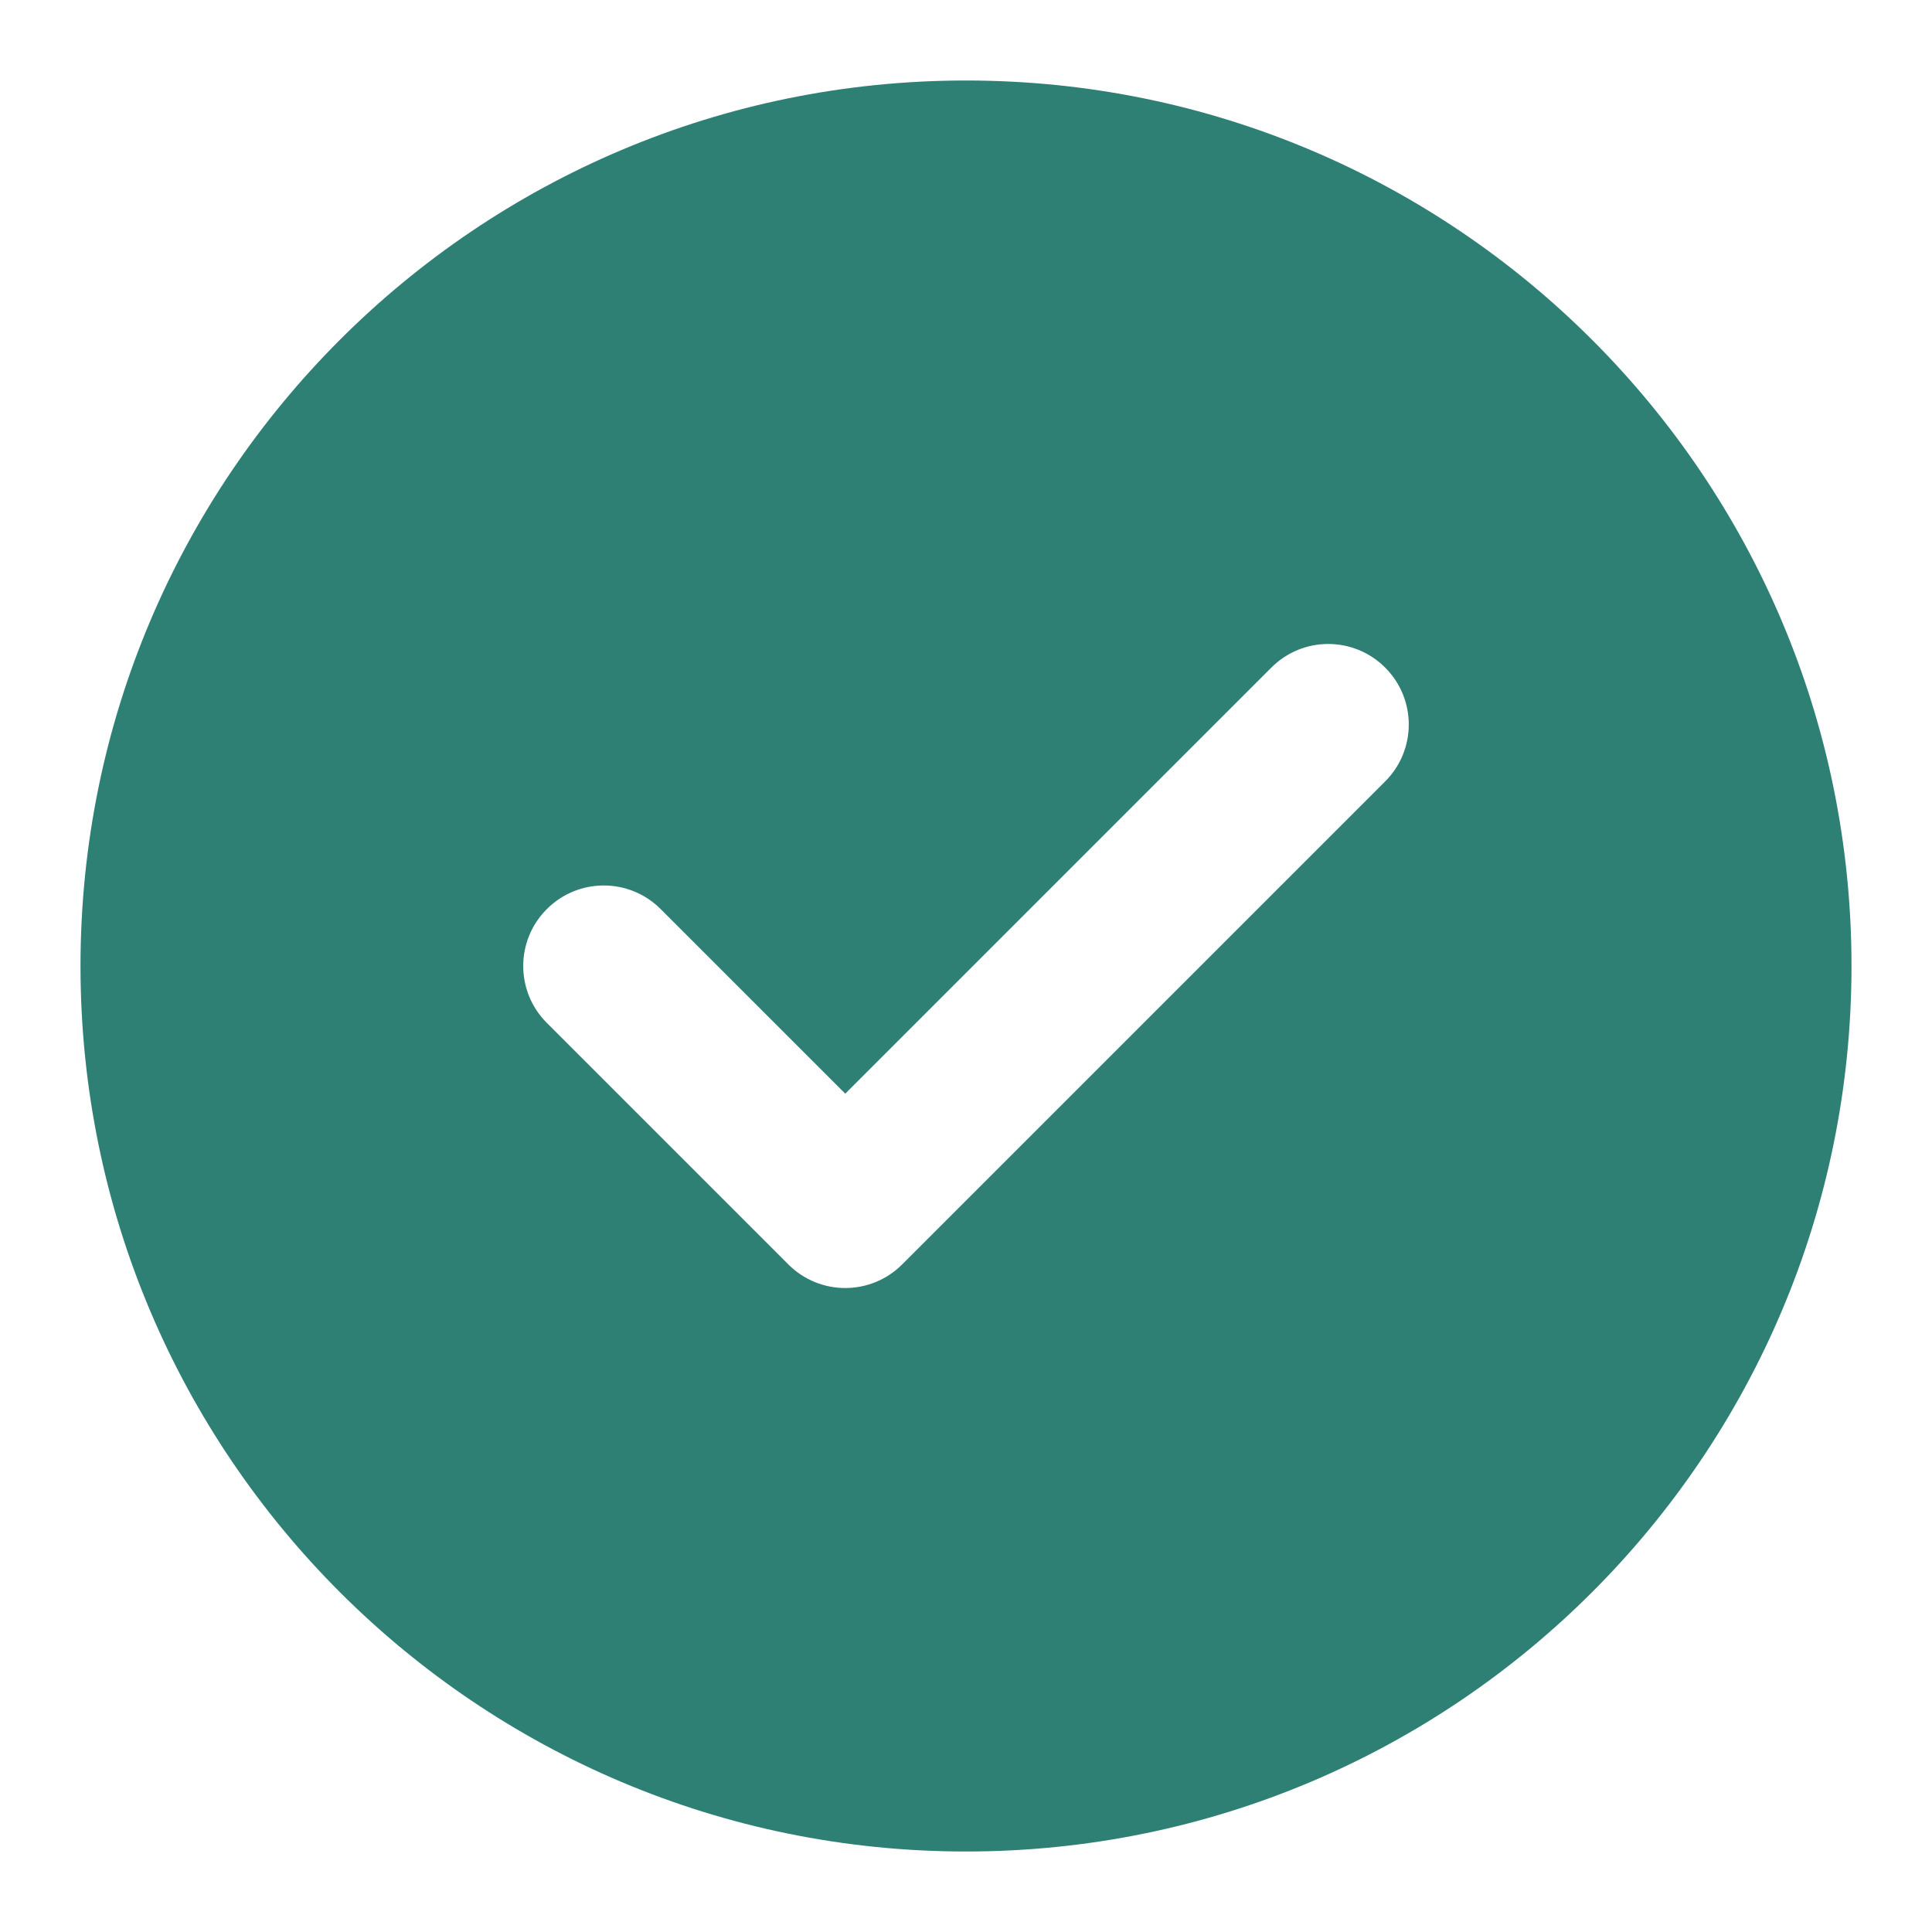
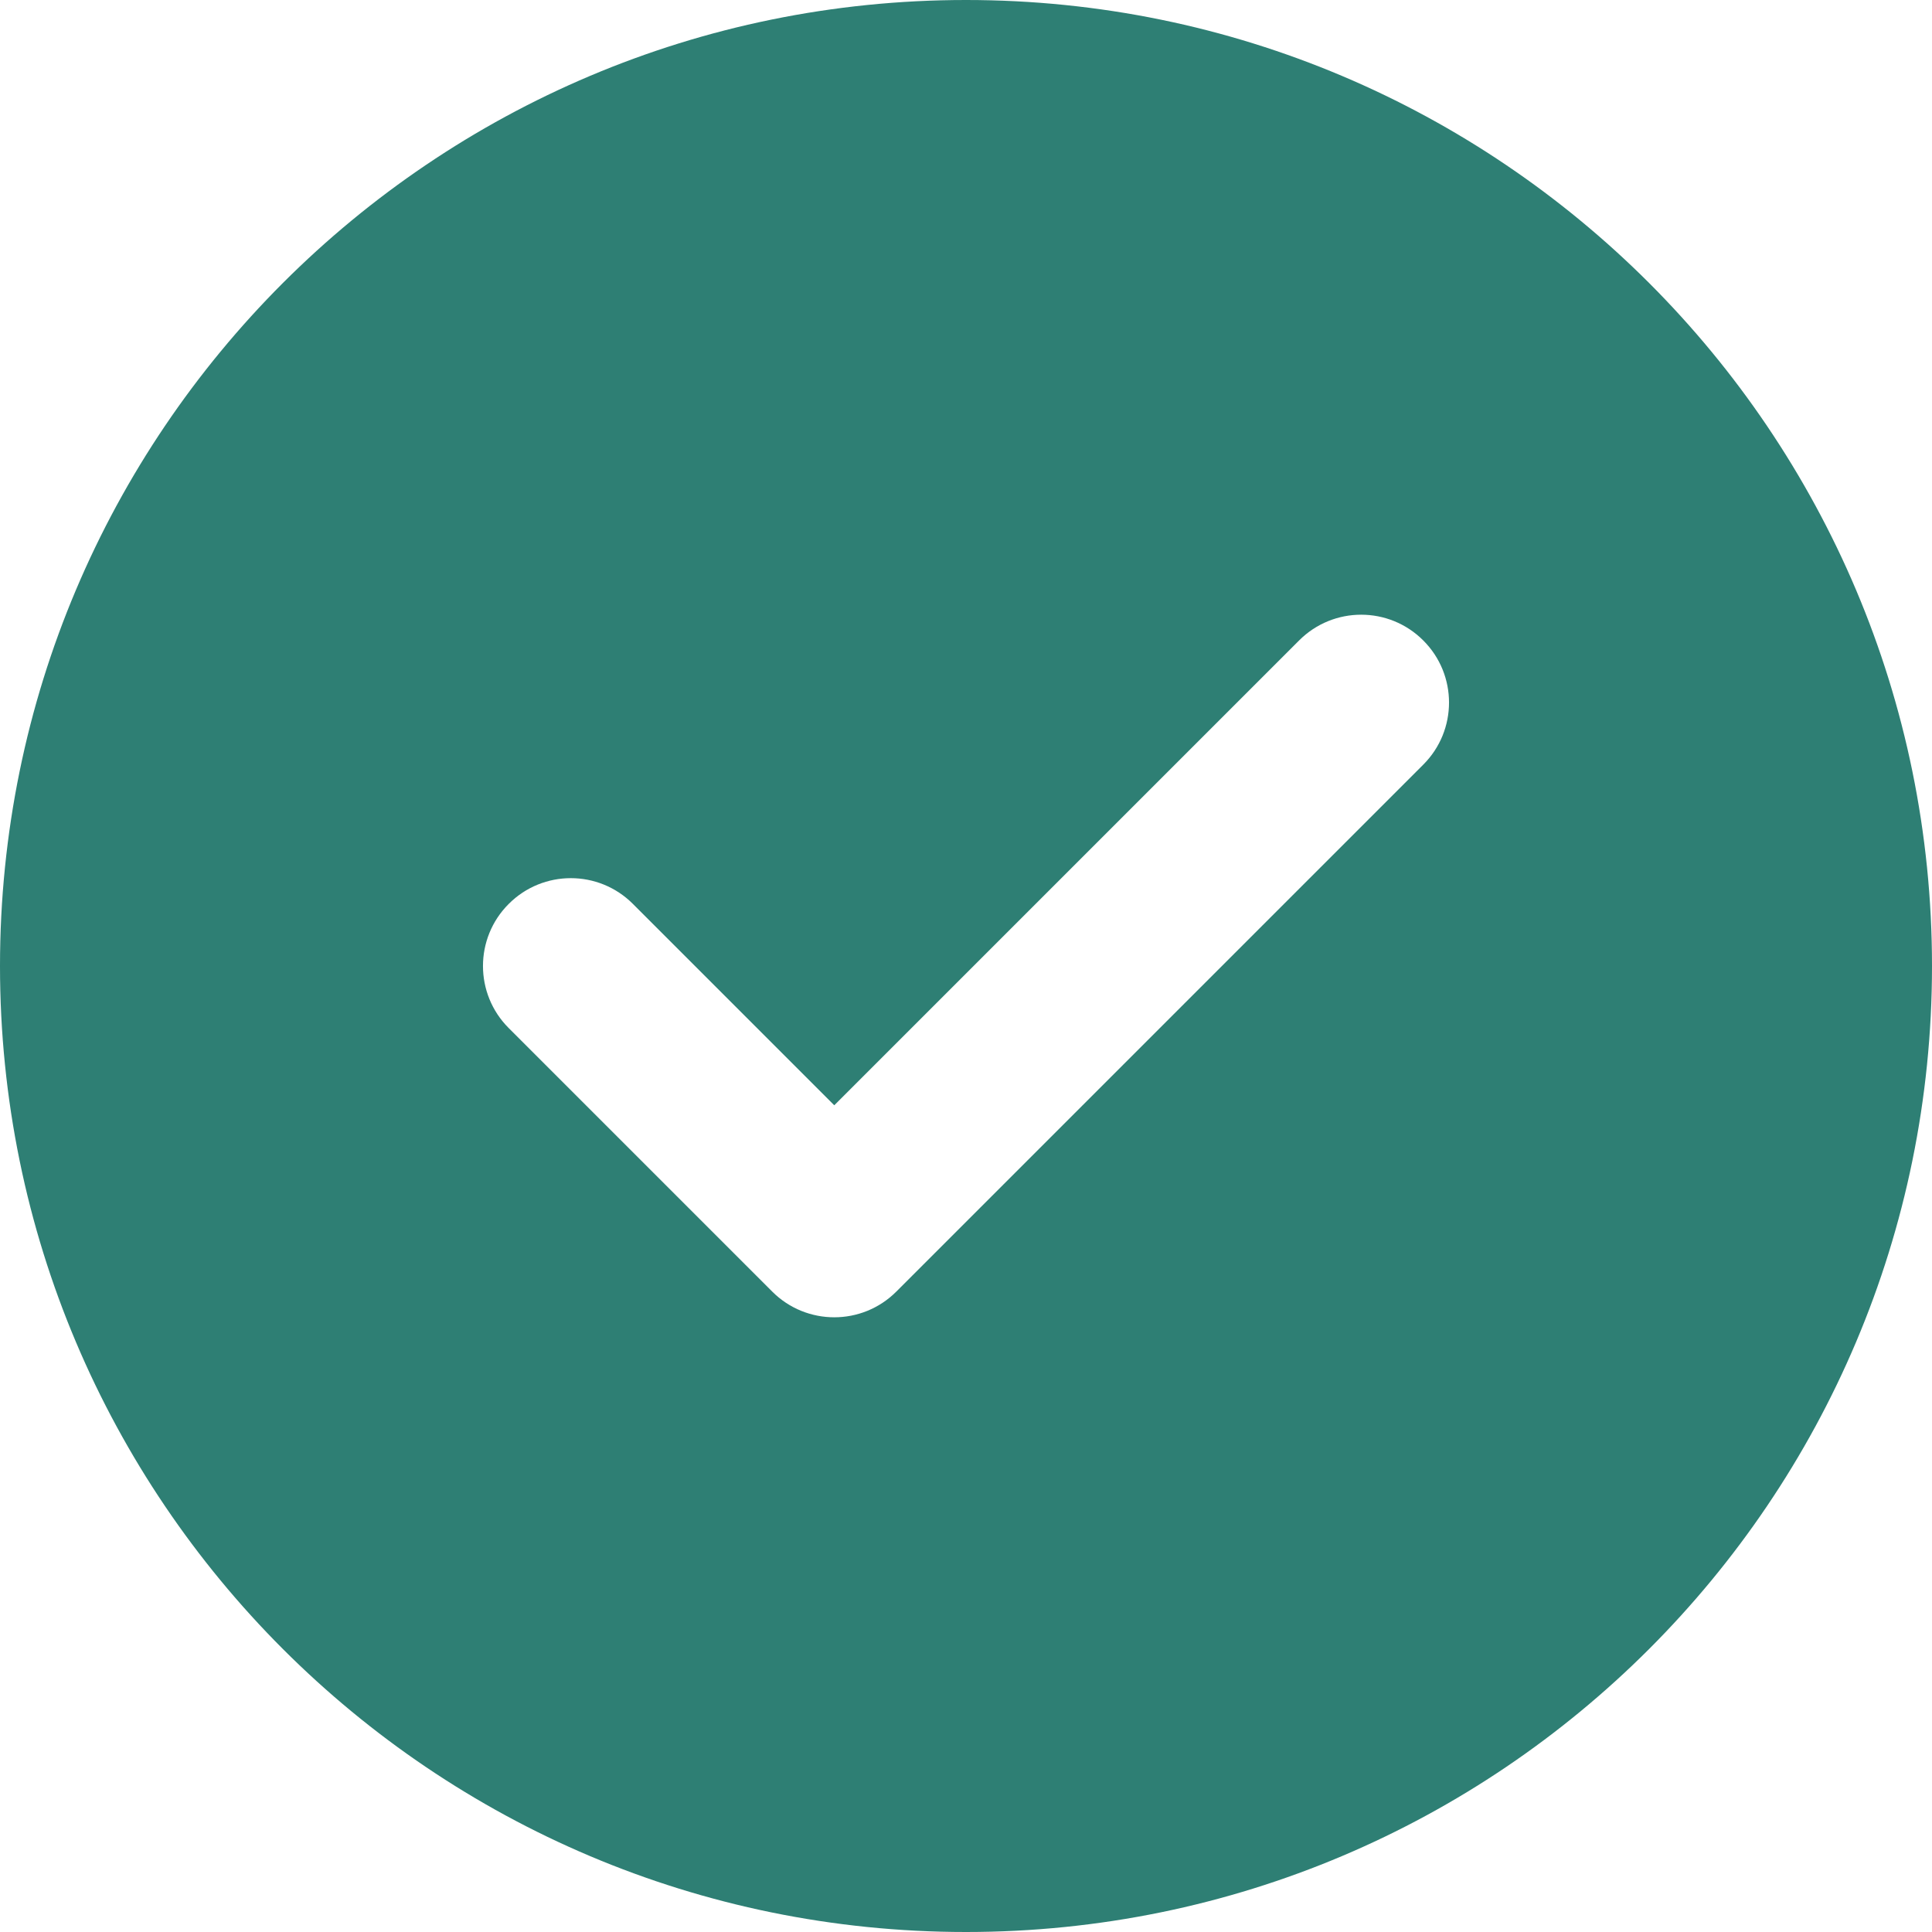
- <svg xmlns="http://www.w3.org/2000/svg" width="24" height="24" viewBox="0 0 24 24" fill="none">
-   <path fill-rule="evenodd" clip-rule="evenodd" d="M12 1C5.925 1 1 5.925 1 12C1 18.075 5.925 23 12 23C18.075 23 23 18.075 23 12C23 5.925 18.075 1 12 1ZM17.207 9.707C17.598 9.317 17.598 8.683 17.207 8.293C16.817 7.902 16.183 7.902 15.793 8.293L10.5 13.586L8.207 11.293C7.817 10.902 7.183 10.902 6.793 11.293C6.402 11.683 6.402 12.317 6.793 12.707L9.793 15.707C10.183 16.098 10.817 16.098 11.207 15.707L17.207 9.707Z" fill="#2E7F74" />
+ <svg xmlns="http://www.w3.org/2000/svg" width="22" height="22" viewBox="0 0 22 22" fill="none">
+   <path fill-rule="evenodd" clip-rule="evenodd" d="M11 0C4.925 0 0 4.925 0 11C0 17.075 4.925 22 11 22C17.075 22 22 17.075 22 11C22 4.925 17.075 0 11 0ZM16.207 8.707C16.598 8.317 16.598 7.683 16.207 7.293C15.817 6.902 15.183 6.902 14.793 7.293L9.5 12.586L7.207 10.293C6.817 9.902 6.183 9.902 5.793 10.293C5.402 10.683 5.402 11.317 5.793 11.707L8.793 14.707C9.183 15.098 9.817 15.098 10.207 14.707L16.207 8.707Z" fill="#2E7F74" />
</svg>
